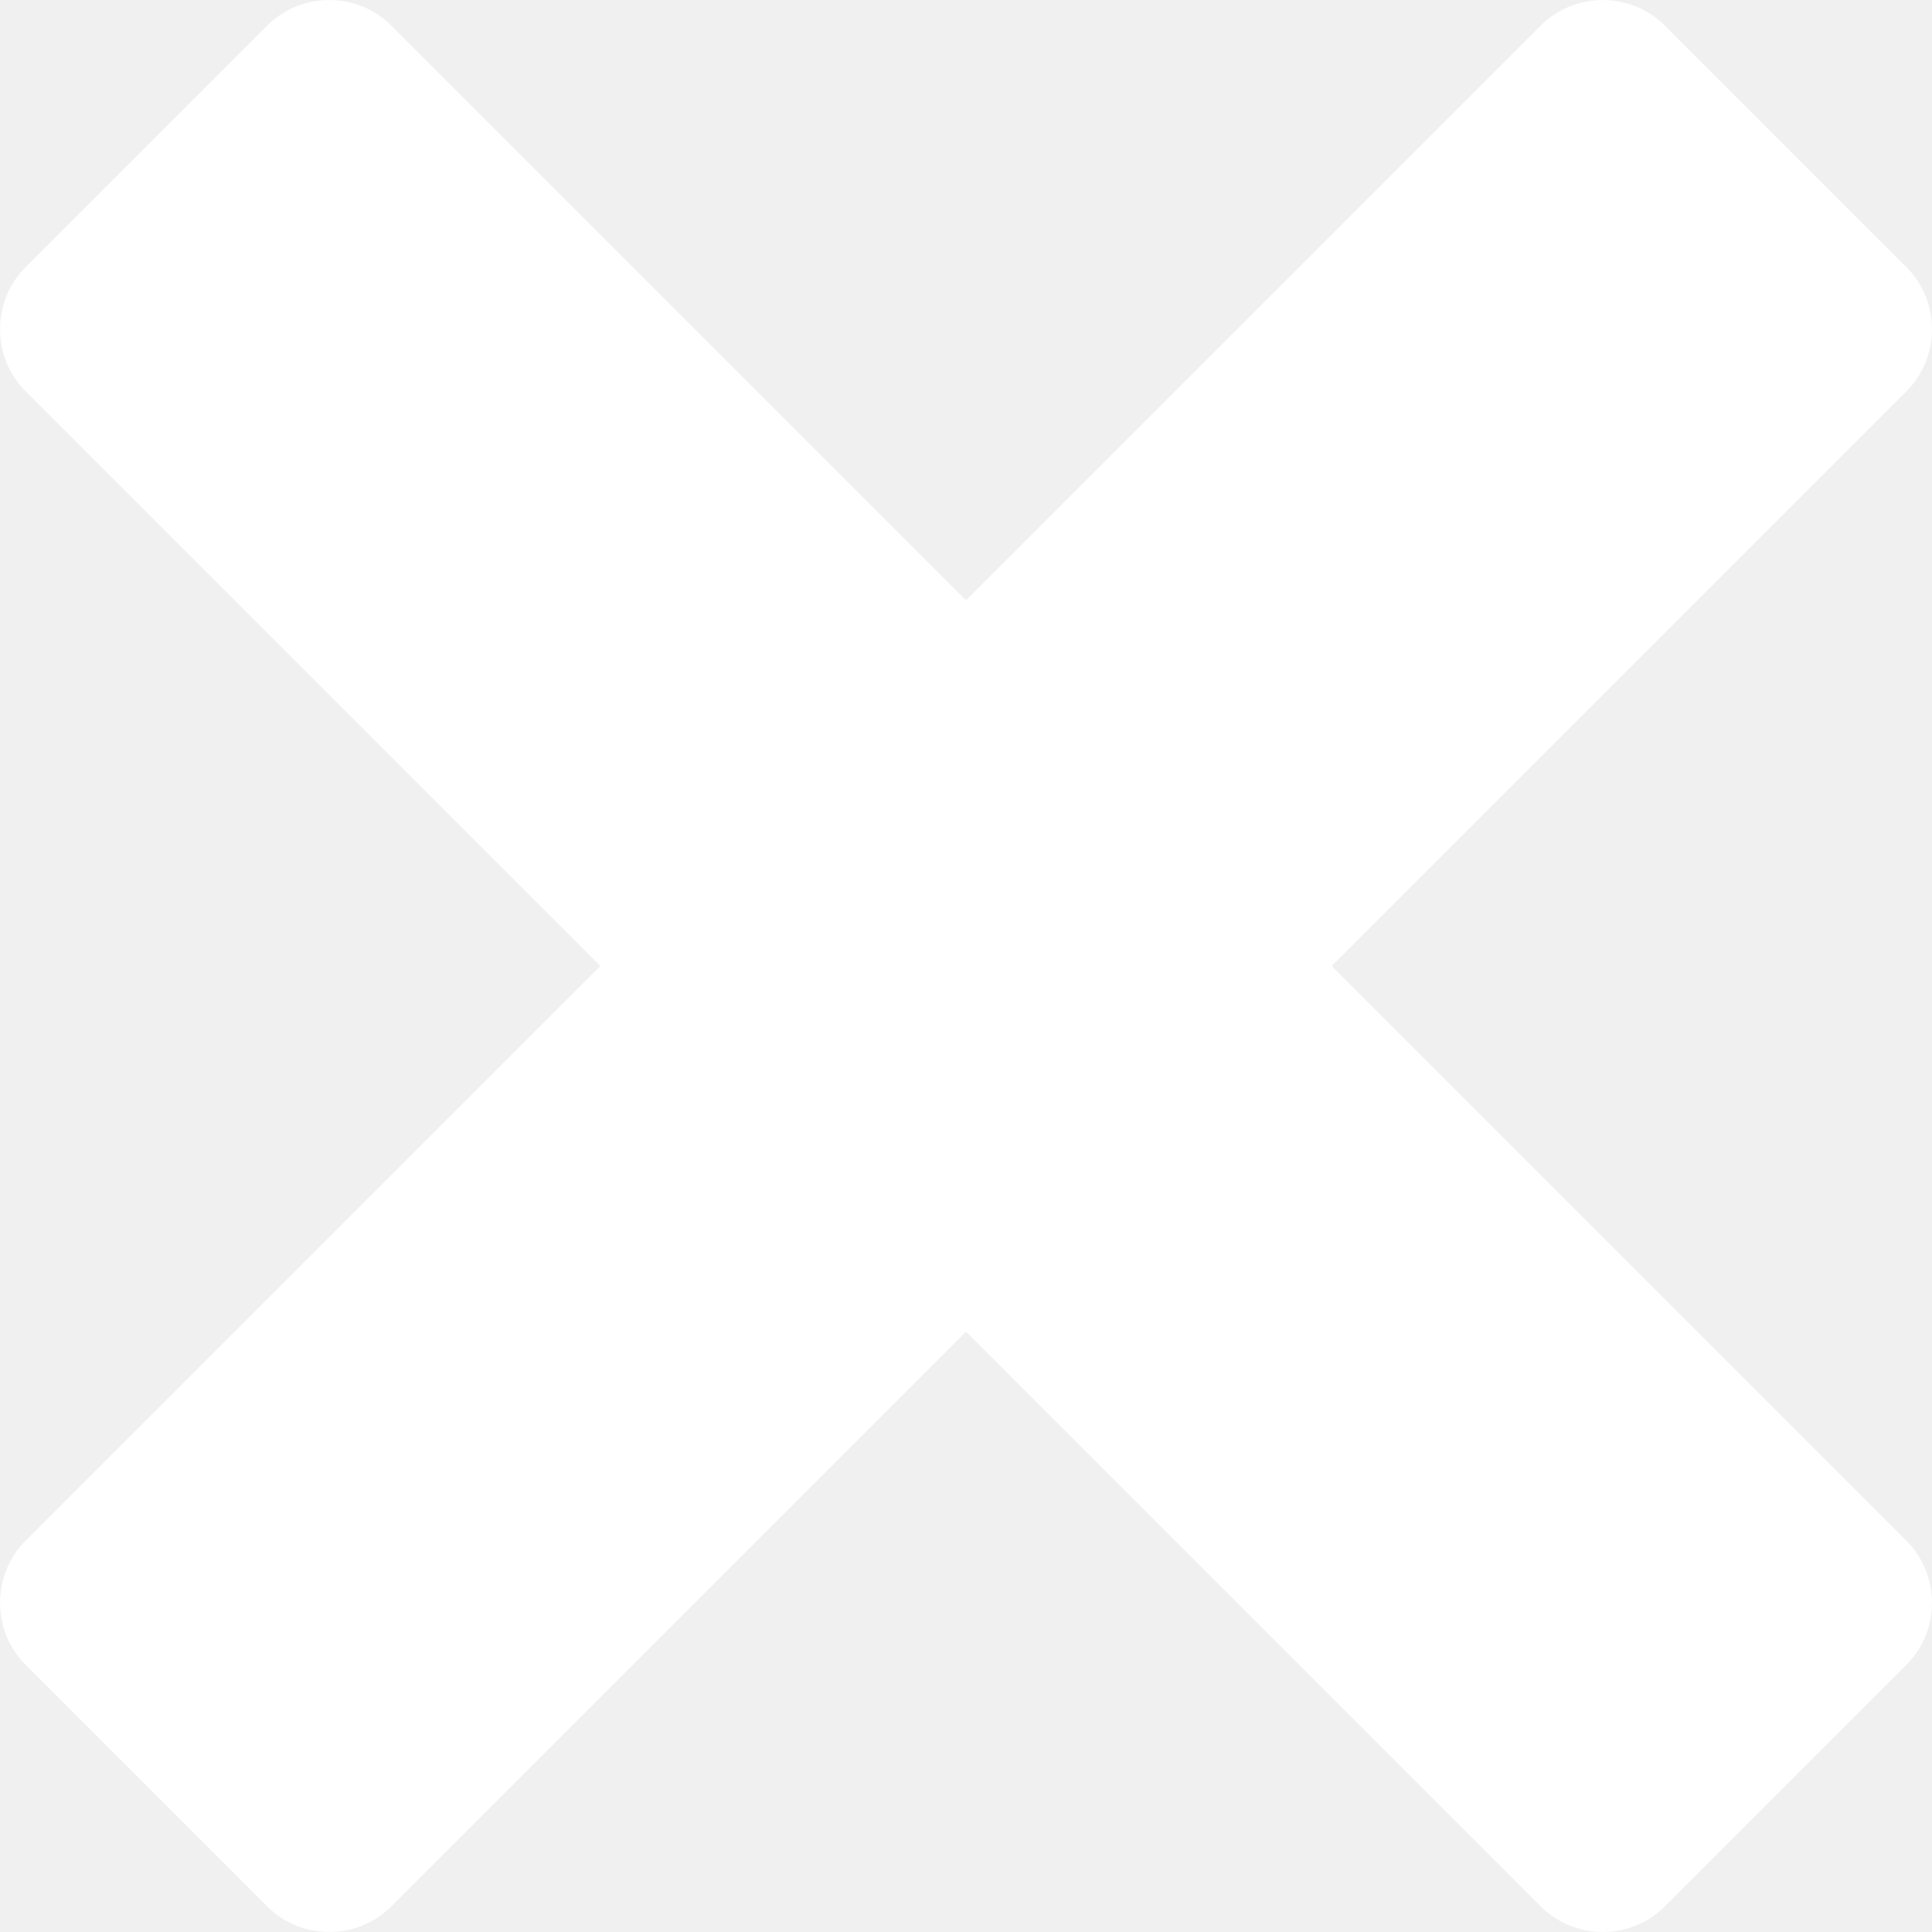
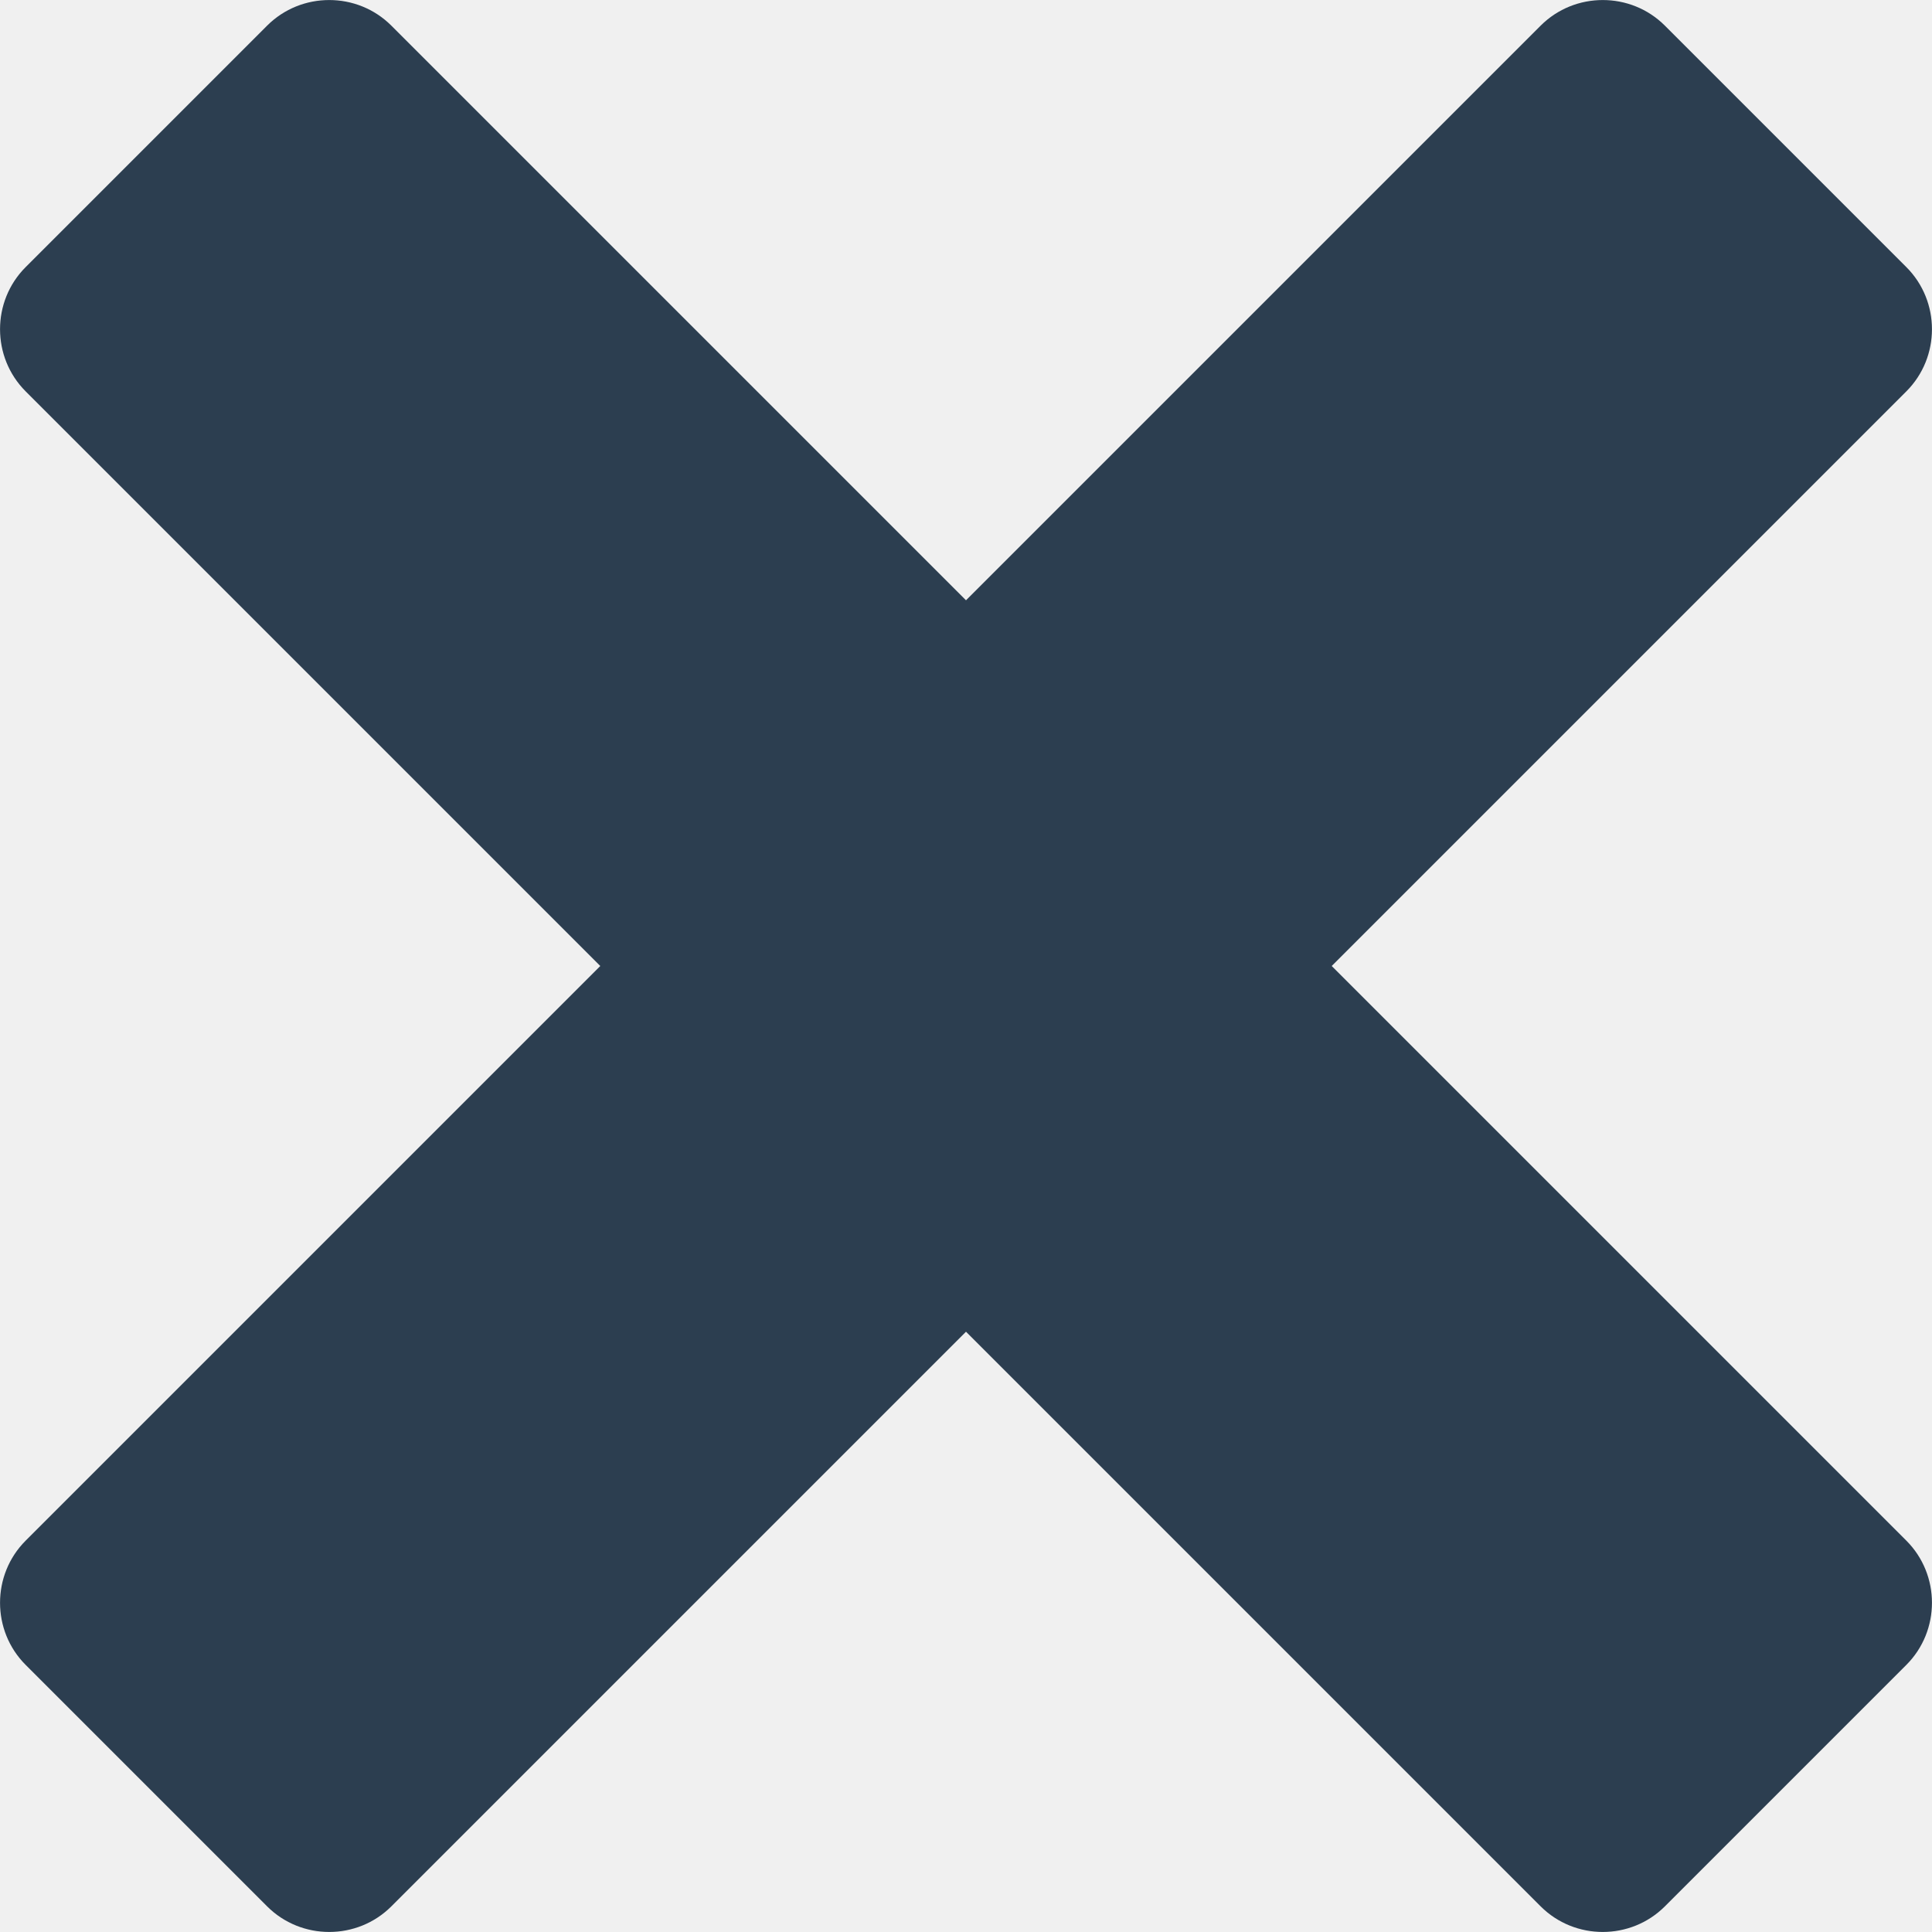
<svg xmlns="http://www.w3.org/2000/svg" version="1.1" x="0px" y="0px" viewBox="0 0 122.88 122.88" style="enable-background:new 0 0 122.88 122.88" xml:space="preserve">
-   <style type="text/css">.st0{fill-rule:evenodd;clip-rule:evenodd;fill:#FFFFFF;}</style>
+   <style type="text/css">.st0{fill-rule:evenodd;clip-rule:evenodd;fill:#2C3E50;}</style>
  <g>
    <path class="st0" d="M1.63,97.99l36.55-36.55L1.63,24.89c-2.17-2.17-2.17-5.73,0-7.9L16.99,1.63c2.17-2.17,5.73-2.17,7.9,0 l36.55,36.55L97.99,1.63c2.17-2.17,5.73-2.17,7.9,0l15.36,15.36c2.17,2.17,2.17,5.73,0,7.9L84.7,61.44l36.55,36.55 c2.17,2.17,2.17,5.73,0,7.9l-15.36,15.36c-2.17,2.17-5.73,2.17-7.9,0L61.44,84.7l-36.55,36.55c-2.17,2.17-5.73,2.17-7.9,0 L1.63,105.89C-0.54,103.72-0.54,100.16,1.63,97.99L1.63,97.99z" />
  </g>
</svg>
